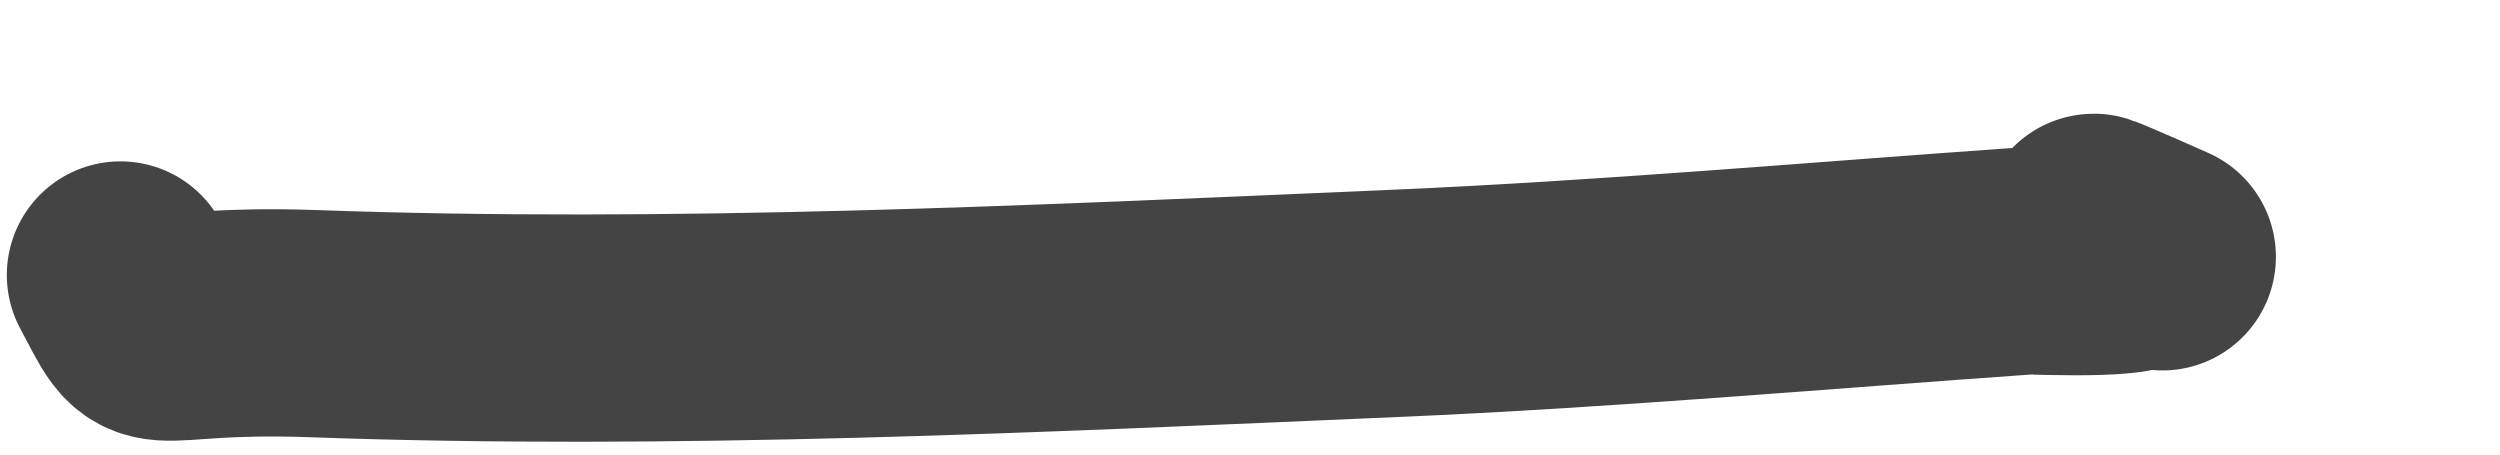
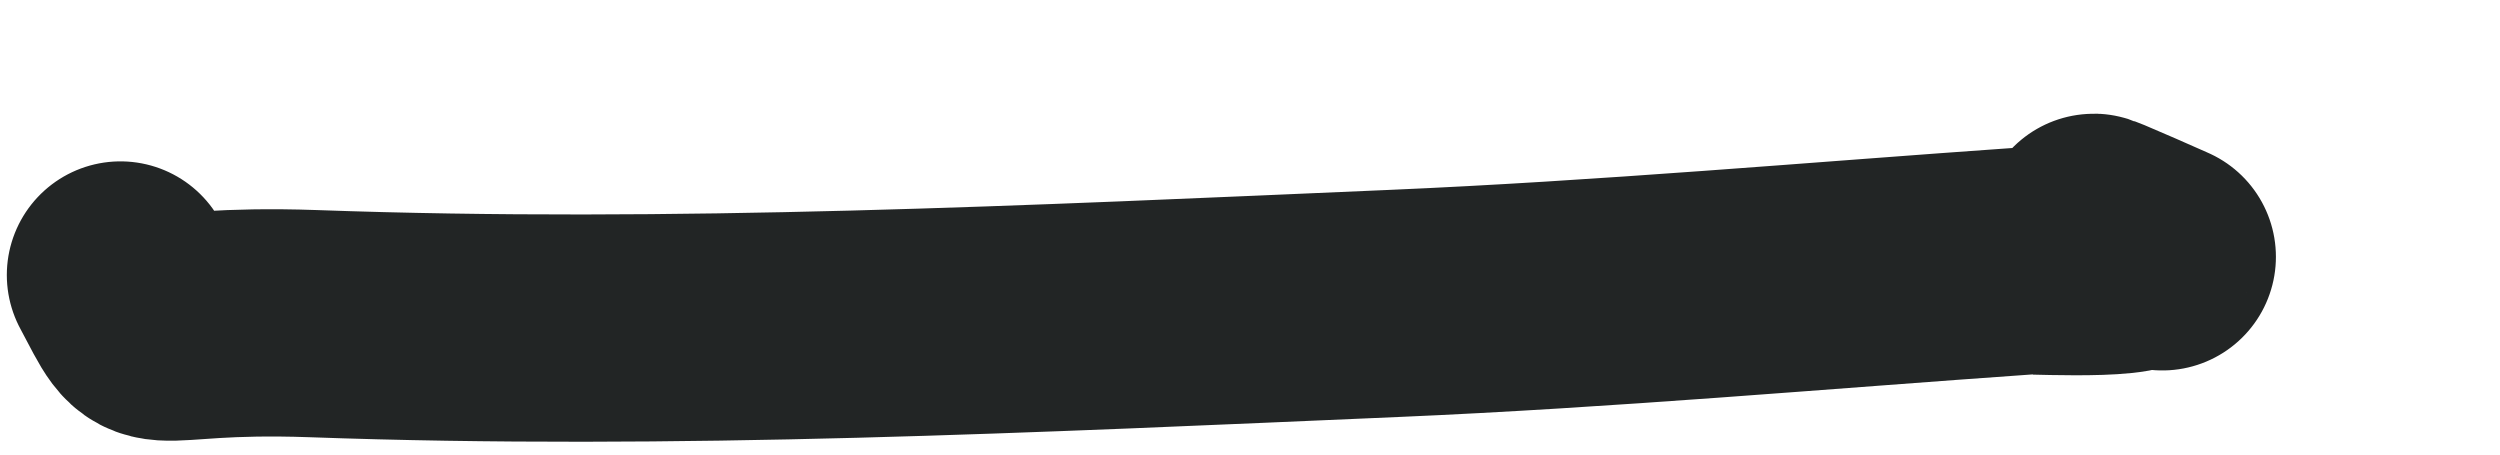
<svg xmlns="http://www.w3.org/2000/svg" width="11" height="2" viewBox="0 0 11 2" fill="none">
-   <path d="M0.53 1.21C0.718 1.562 0.582 1.396 1.377 1.424C2.96 1.481 4.555 1.403 6.136 1.335C7.066 1.295 7.99 1.213 8.917 1.148C8.951 1.146 9.579 1.177 9.376 1.081C9.01 0.908 9.345 1.055 9.514 1.13" stroke="#444444" stroke-linecap="round" />
+   <path d="M0.53 1.21C0.718 1.562 0.582 1.396 1.377 1.424C2.96 1.481 4.555 1.403 6.136 1.335C7.066 1.295 7.99 1.213 8.917 1.148C8.951 1.146 9.579 1.177 9.376 1.081C9.01 0.908 9.345 1.055 9.514 1.13" stroke="#222525" stroke-linecap="round" />
</svg>
